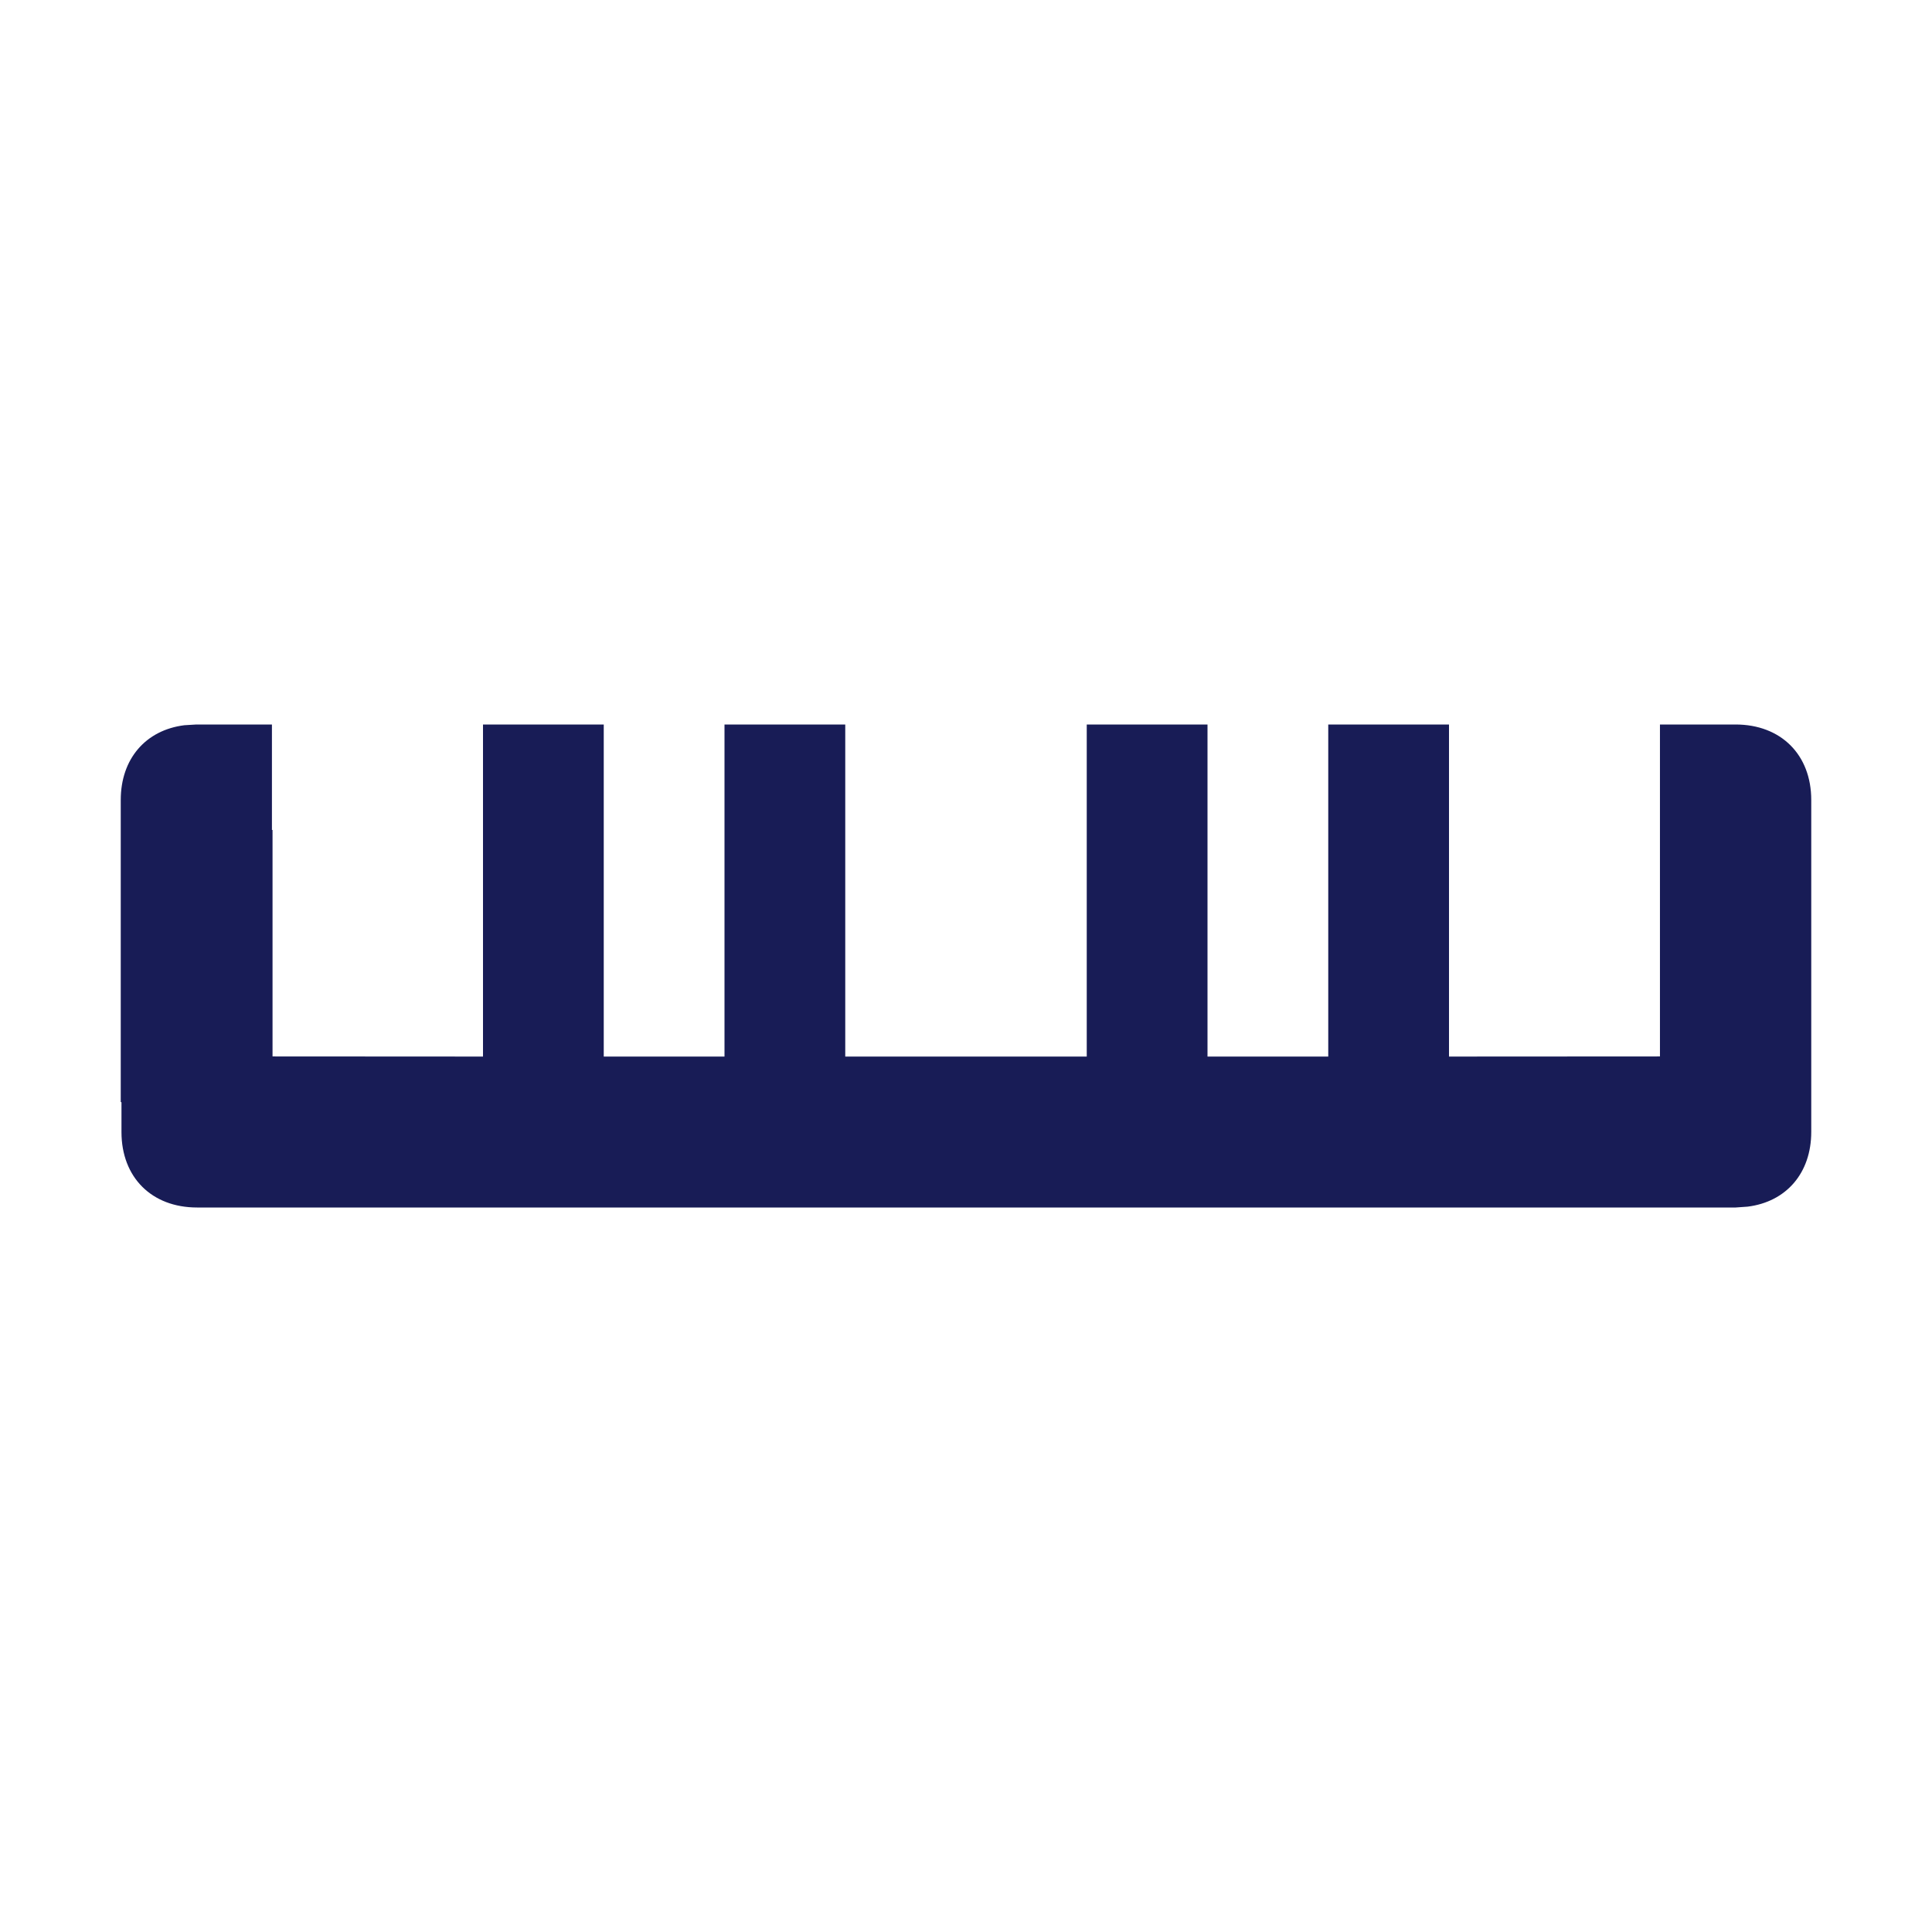
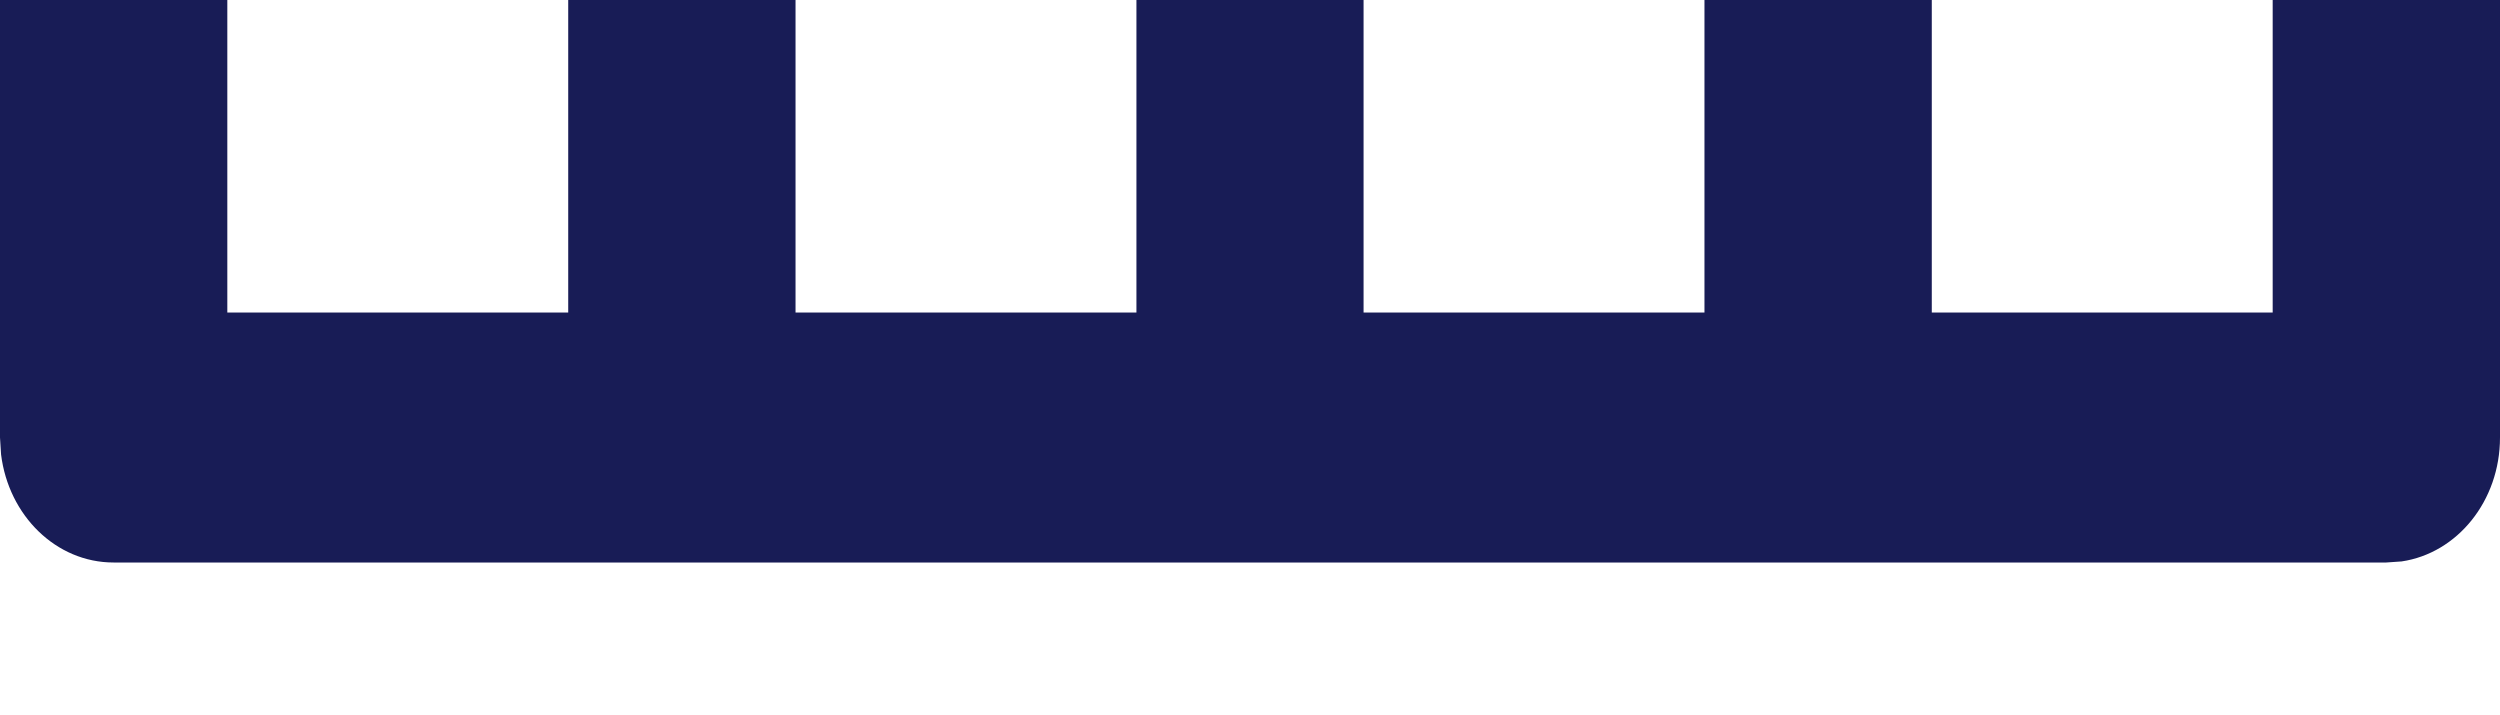
- <svg xmlns="http://www.w3.org/2000/svg" version="1.1" id="Layer_1" x="0px" y="0px" width="16px" height="16px" viewBox="0 0 16 16" enable-background="new 0 0 16 16" xml:space="preserve">
-   <path id="Icon-Fill" fill-rule="evenodd" clip-rule="evenodd" fill="#181C56" d="M1.632,10  c-0.376,0-0.626-0.25-0.626-0.625l0-0.247L1,9.127V6.625  c0-0.341,0.207-0.579,0.527-0.619L1.626,6h0.626l0,0.873l0.005-0v1.876L4,8.75  V6h1v2.75h1V6h1v2.75h2V6h1v2.75h1V6h1v2.75l1.747-0.001V6h0.626C14.749,6,15,6.25,15,6.625v2.749  c0,0.341-0.207,0.579-0.527,0.619L14.374,10H1.632z" />
+ <svg xmlns="http://www.w3.org/2000/svg" version="1.1" id="Layer_1" x="0px" y="0px" width="14px" height="4px" viewBox="0 0 14 4" enable-background="new 0 0 14 4" xml:space="preserve">
+   <g id="_x30_5.-Icons">
+     <g id="_x30_3---Iconography" transform="translate(-633, -474)">
+       <g id="Icon_x2F_UI_x2F_Timeline" transform="translate(632, 462)">
+         <path id="Icon-Fill" fill-rule="evenodd" clip-rule="evenodd" fill="#181C56" d="M13.727,12v1.75h-1.909V12h-1.273v1.75     h-1.909V12H7.364v1.75h-1.909V12H4.182v1.75H2.273V12H1v2.45l0.006,0.095     c0.042,0.342,0.308,0.605,0.63,0.605h2.545h1.273h1.909h1.273h1.909h1.273h2.545     l0.086-0.006C14.761,15.098,15,14.805,15,14.45V12H13.727z" />
+       </g>
+     </g>
+   </g>
</svg>
